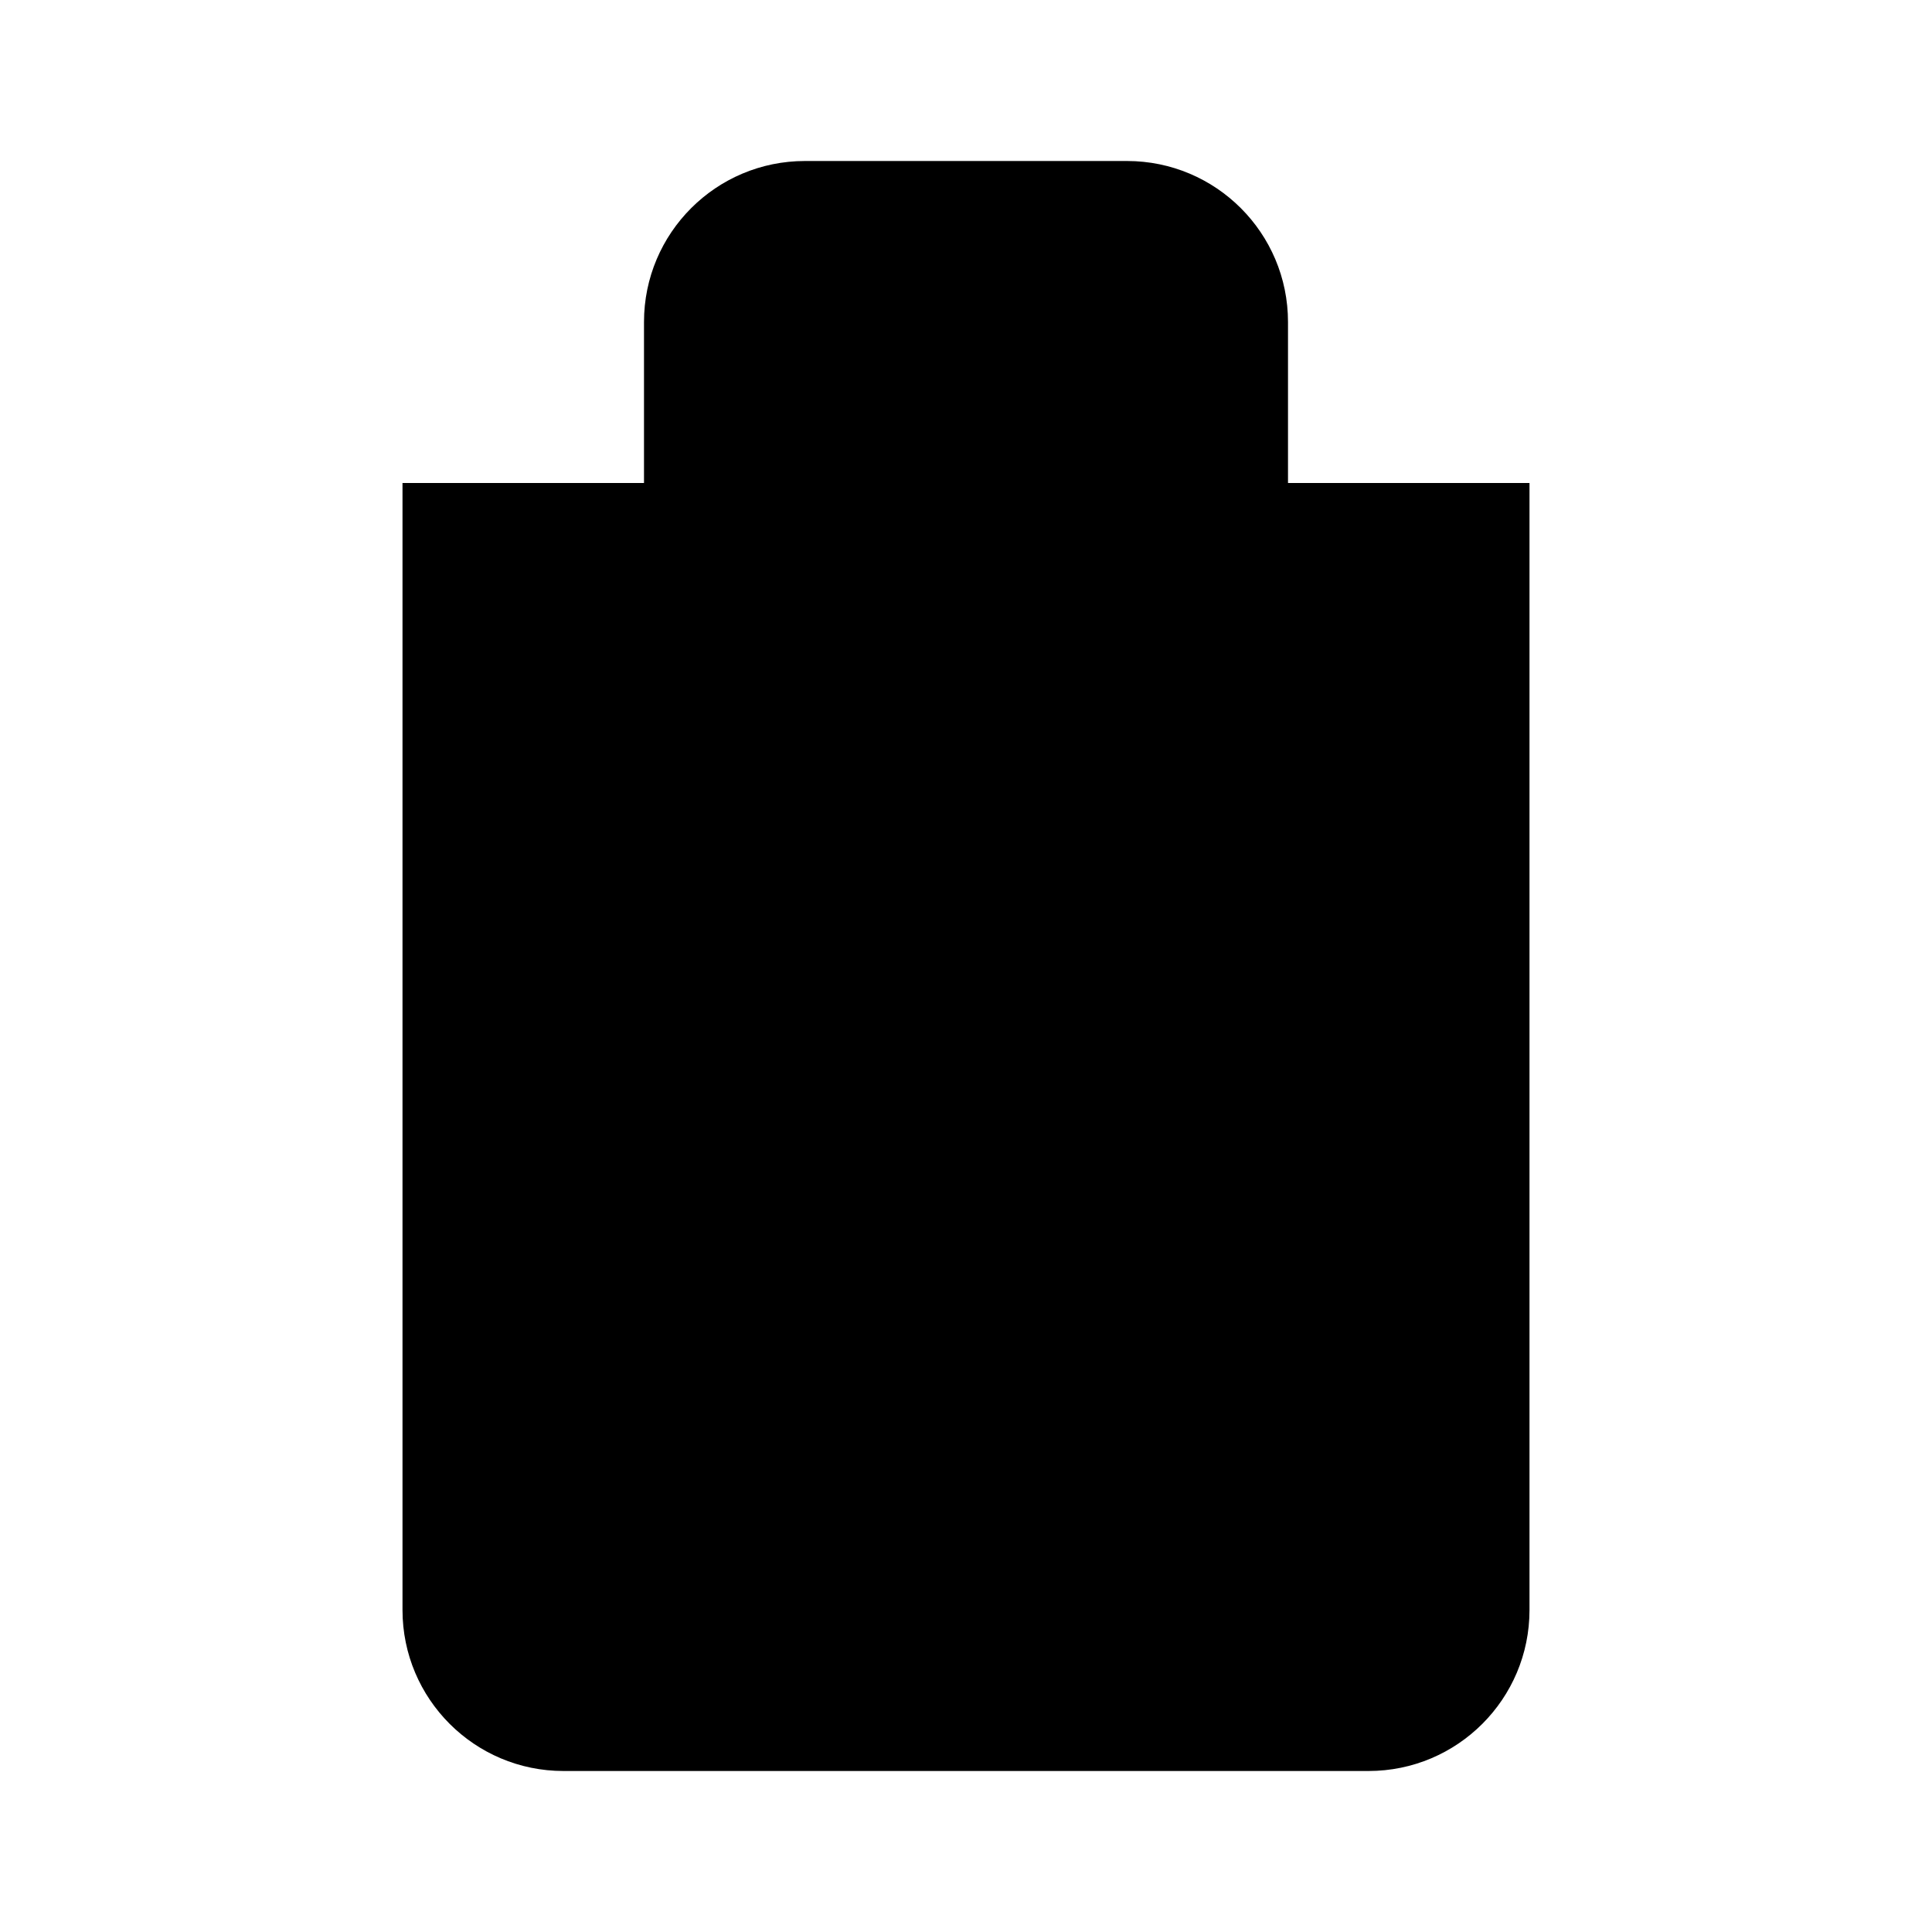
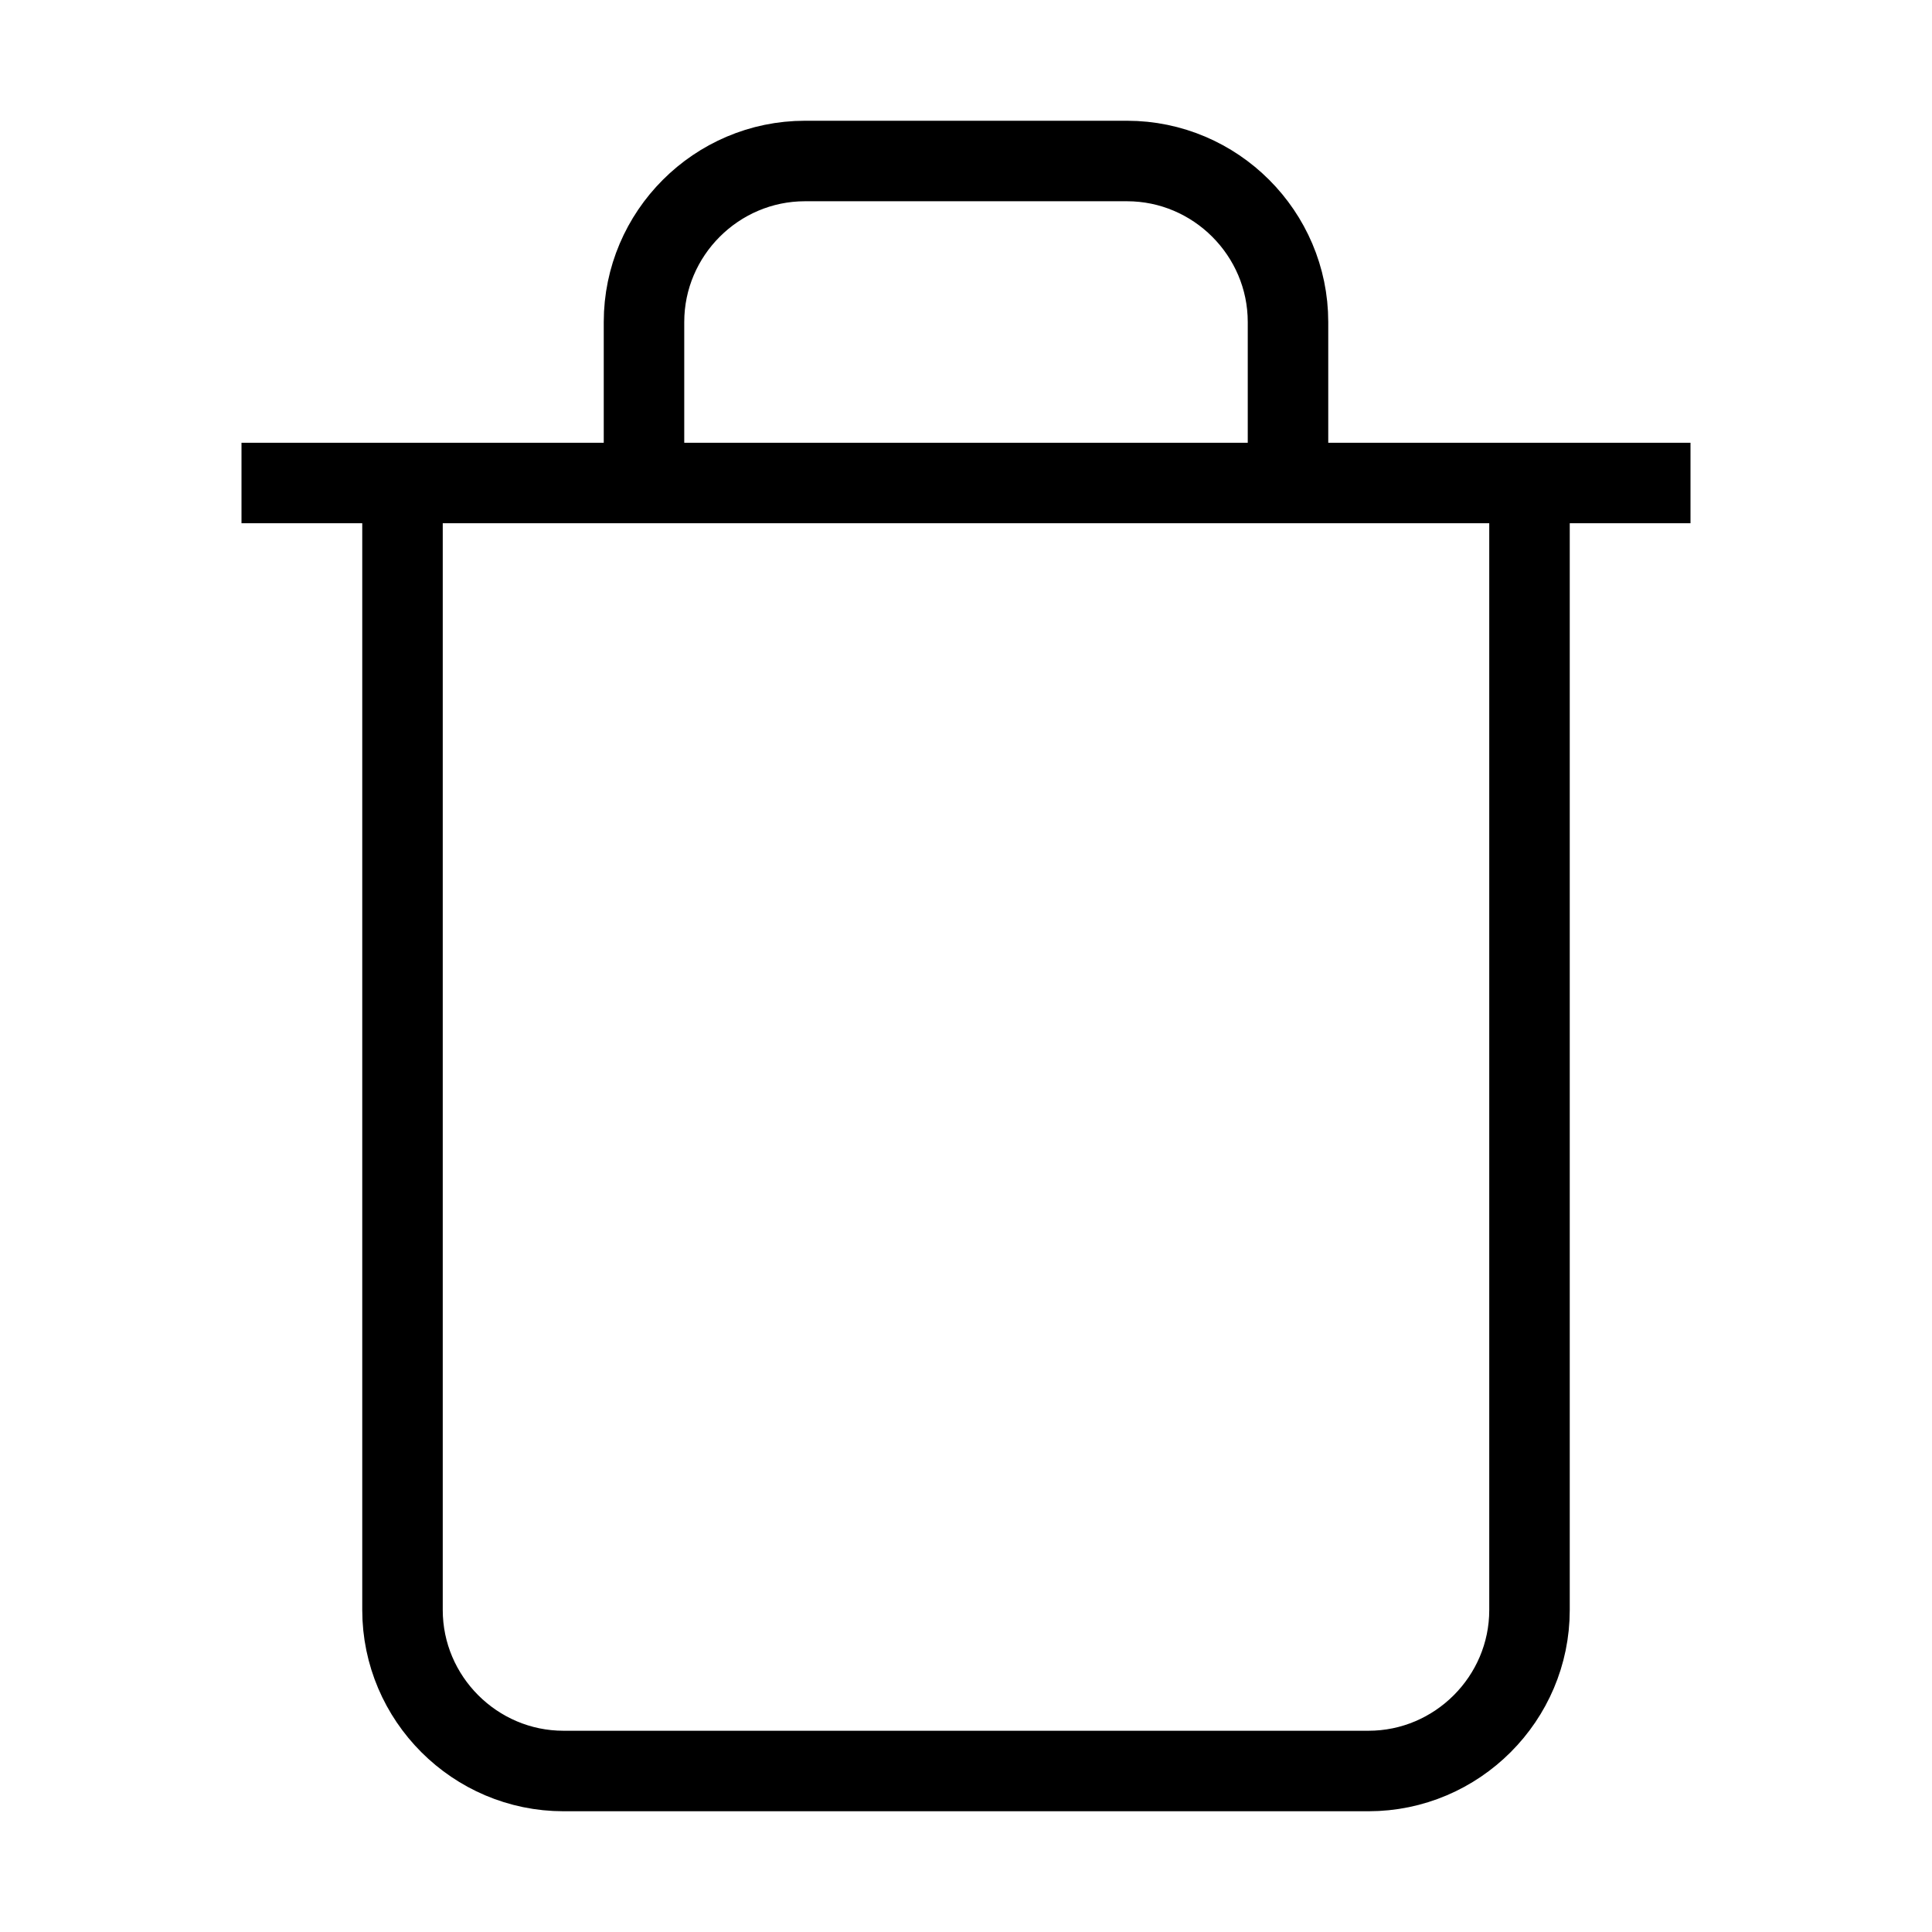
- <svg xmlns="http://www.w3.org/2000/svg" stroke-linecap="round" stroke-linejoin="round" stroke-width="2" viewBox="0 0 24 24">
-   <path d="M3 6h18m-2 0v14a2 2 0 0 1-2 2H7a2 2 0 0 1-2-2V6m3 0V4a2 2 0 0 1 2-2h4a2 2 0 0 1 2 2v2" />
+ <svg xmlns="http://www.w3.org/2000/svg" id="Layer_1" version="1.1" viewBox="0 0 24 24">
+   <defs>
+     <style>
+       .st0 {
+         fill: none;
+         stroke: #000;
+         stroke-miterlimit: 10;
+       }
+     </style>
+   </defs>
+   <path class="st0" d="M3,6h18M19,6v14c0,1.1-.9,2-2,2H7c-1.1,0-2-.9-2-2V6M8,6v-2c0-1.1.9-2,2-2h4c1.1,0,2,.9,2,2v2" />
</svg>
